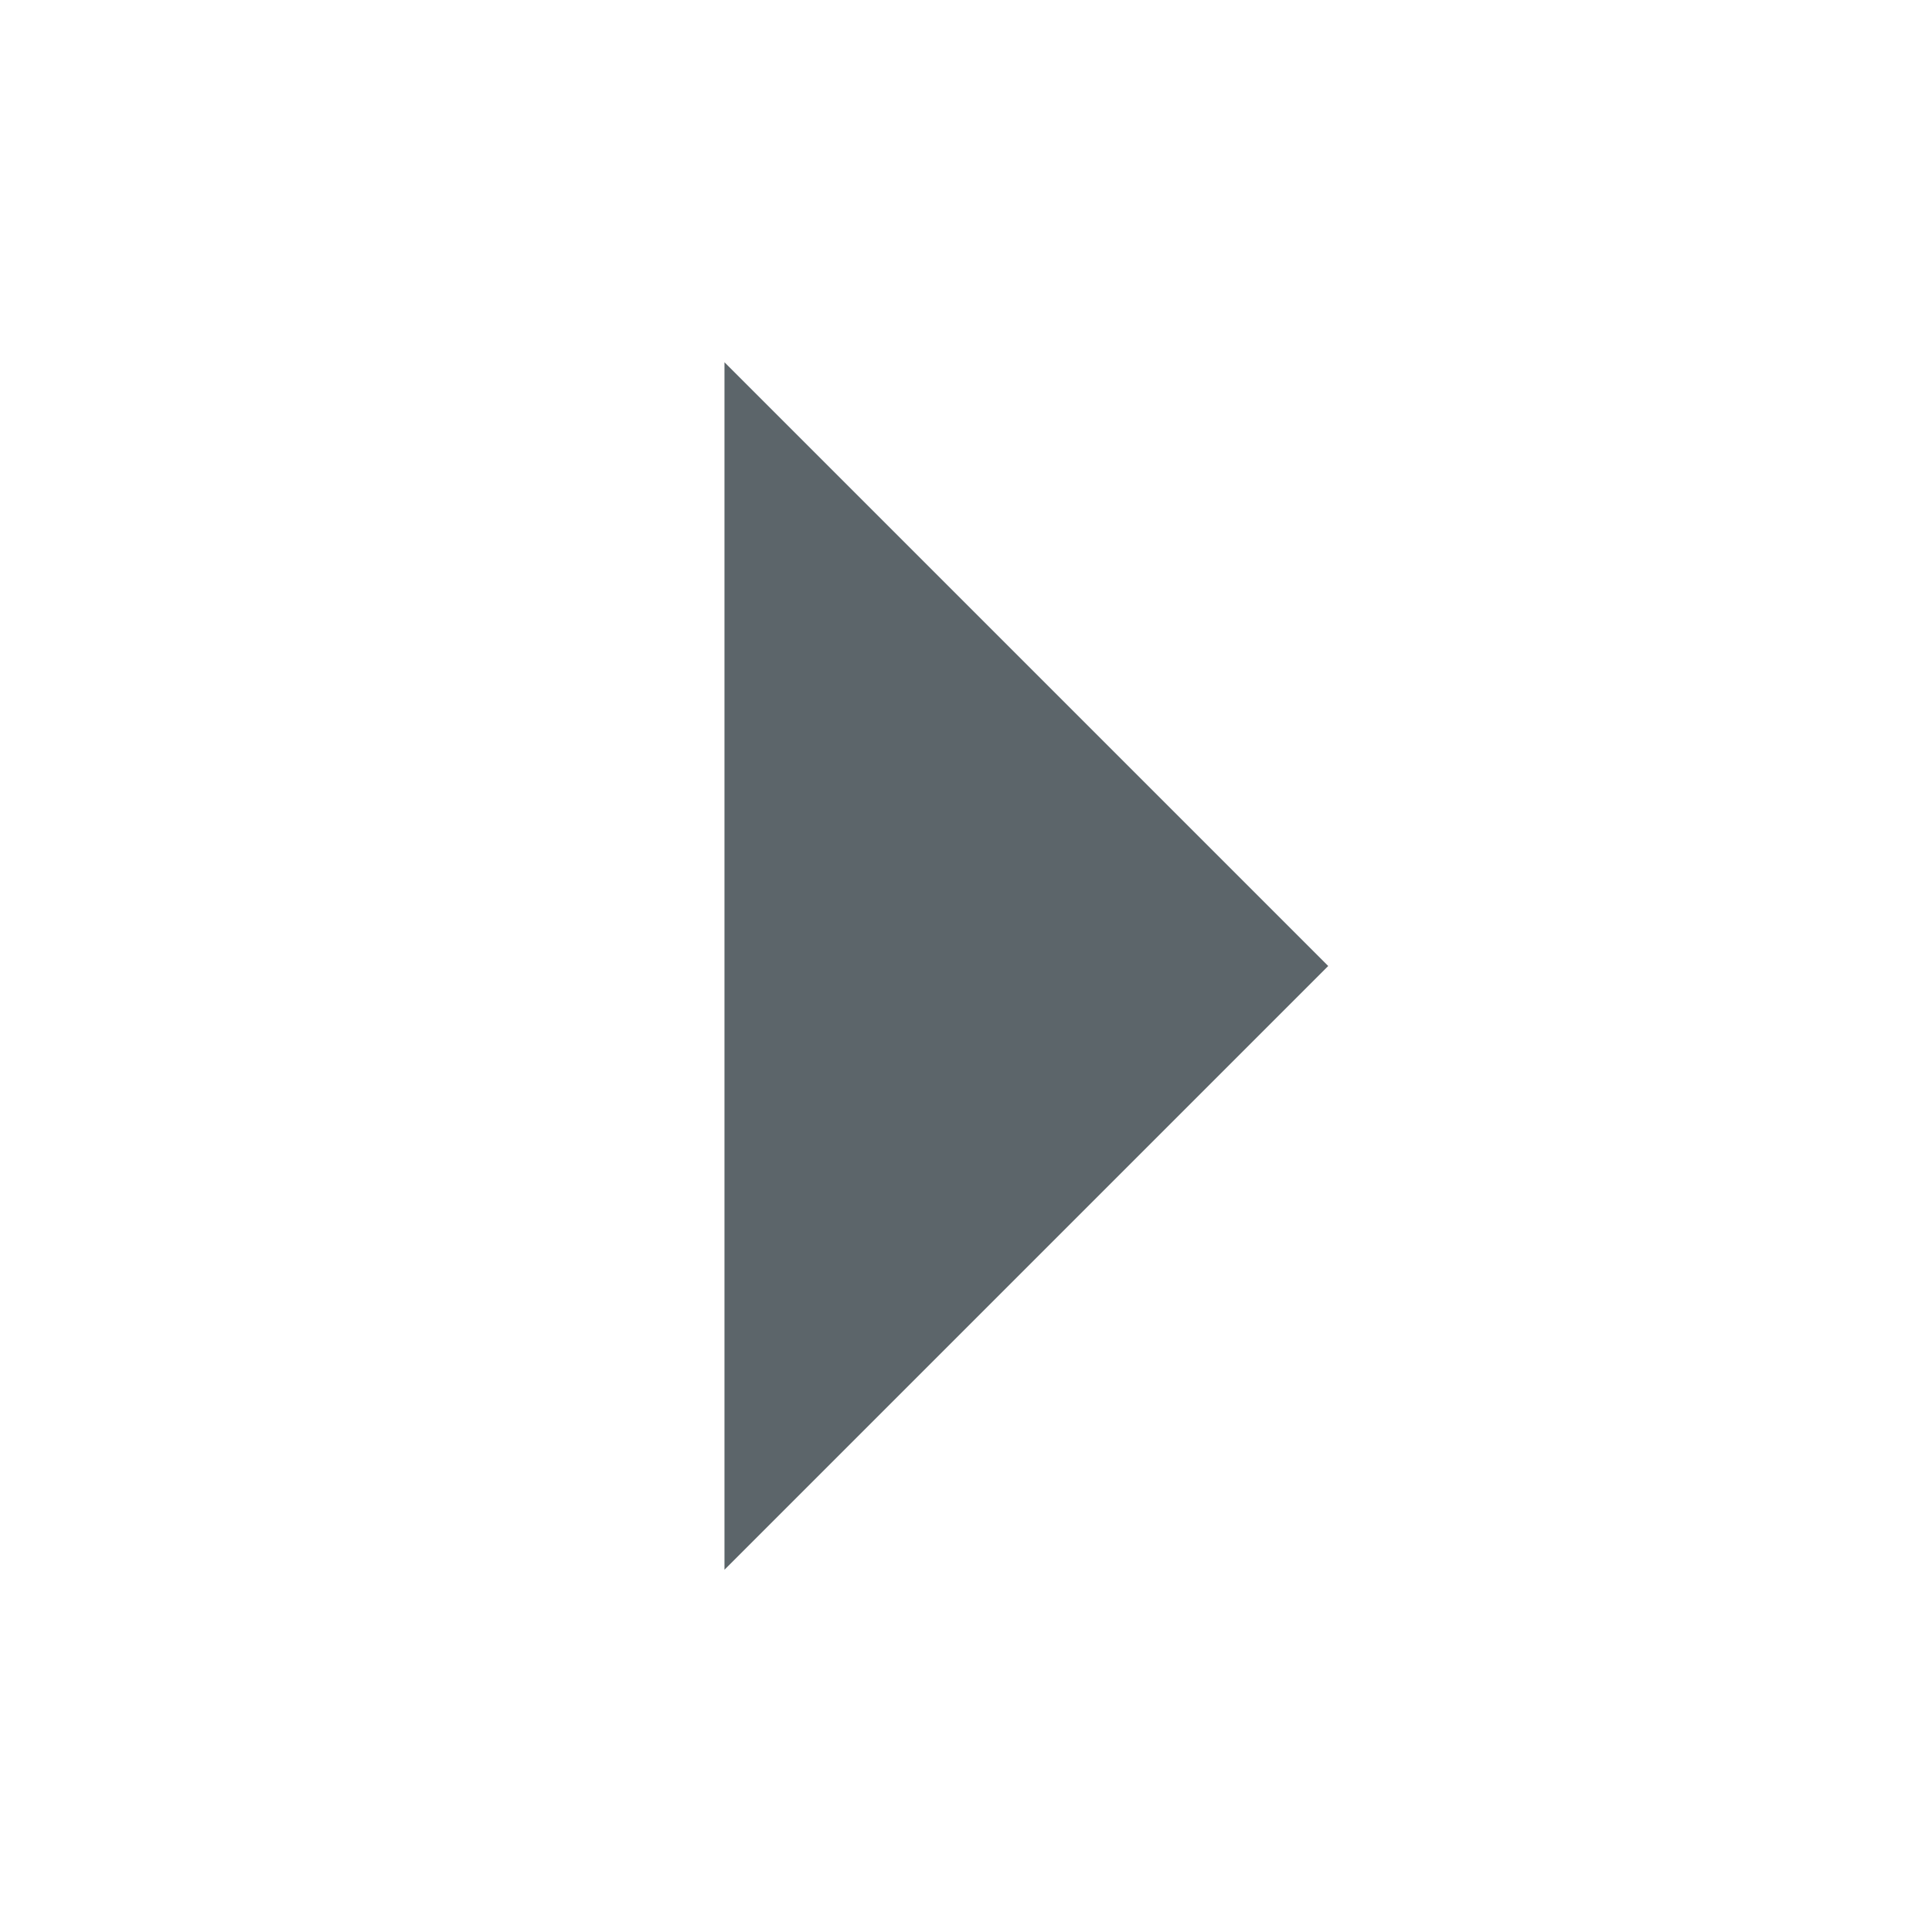
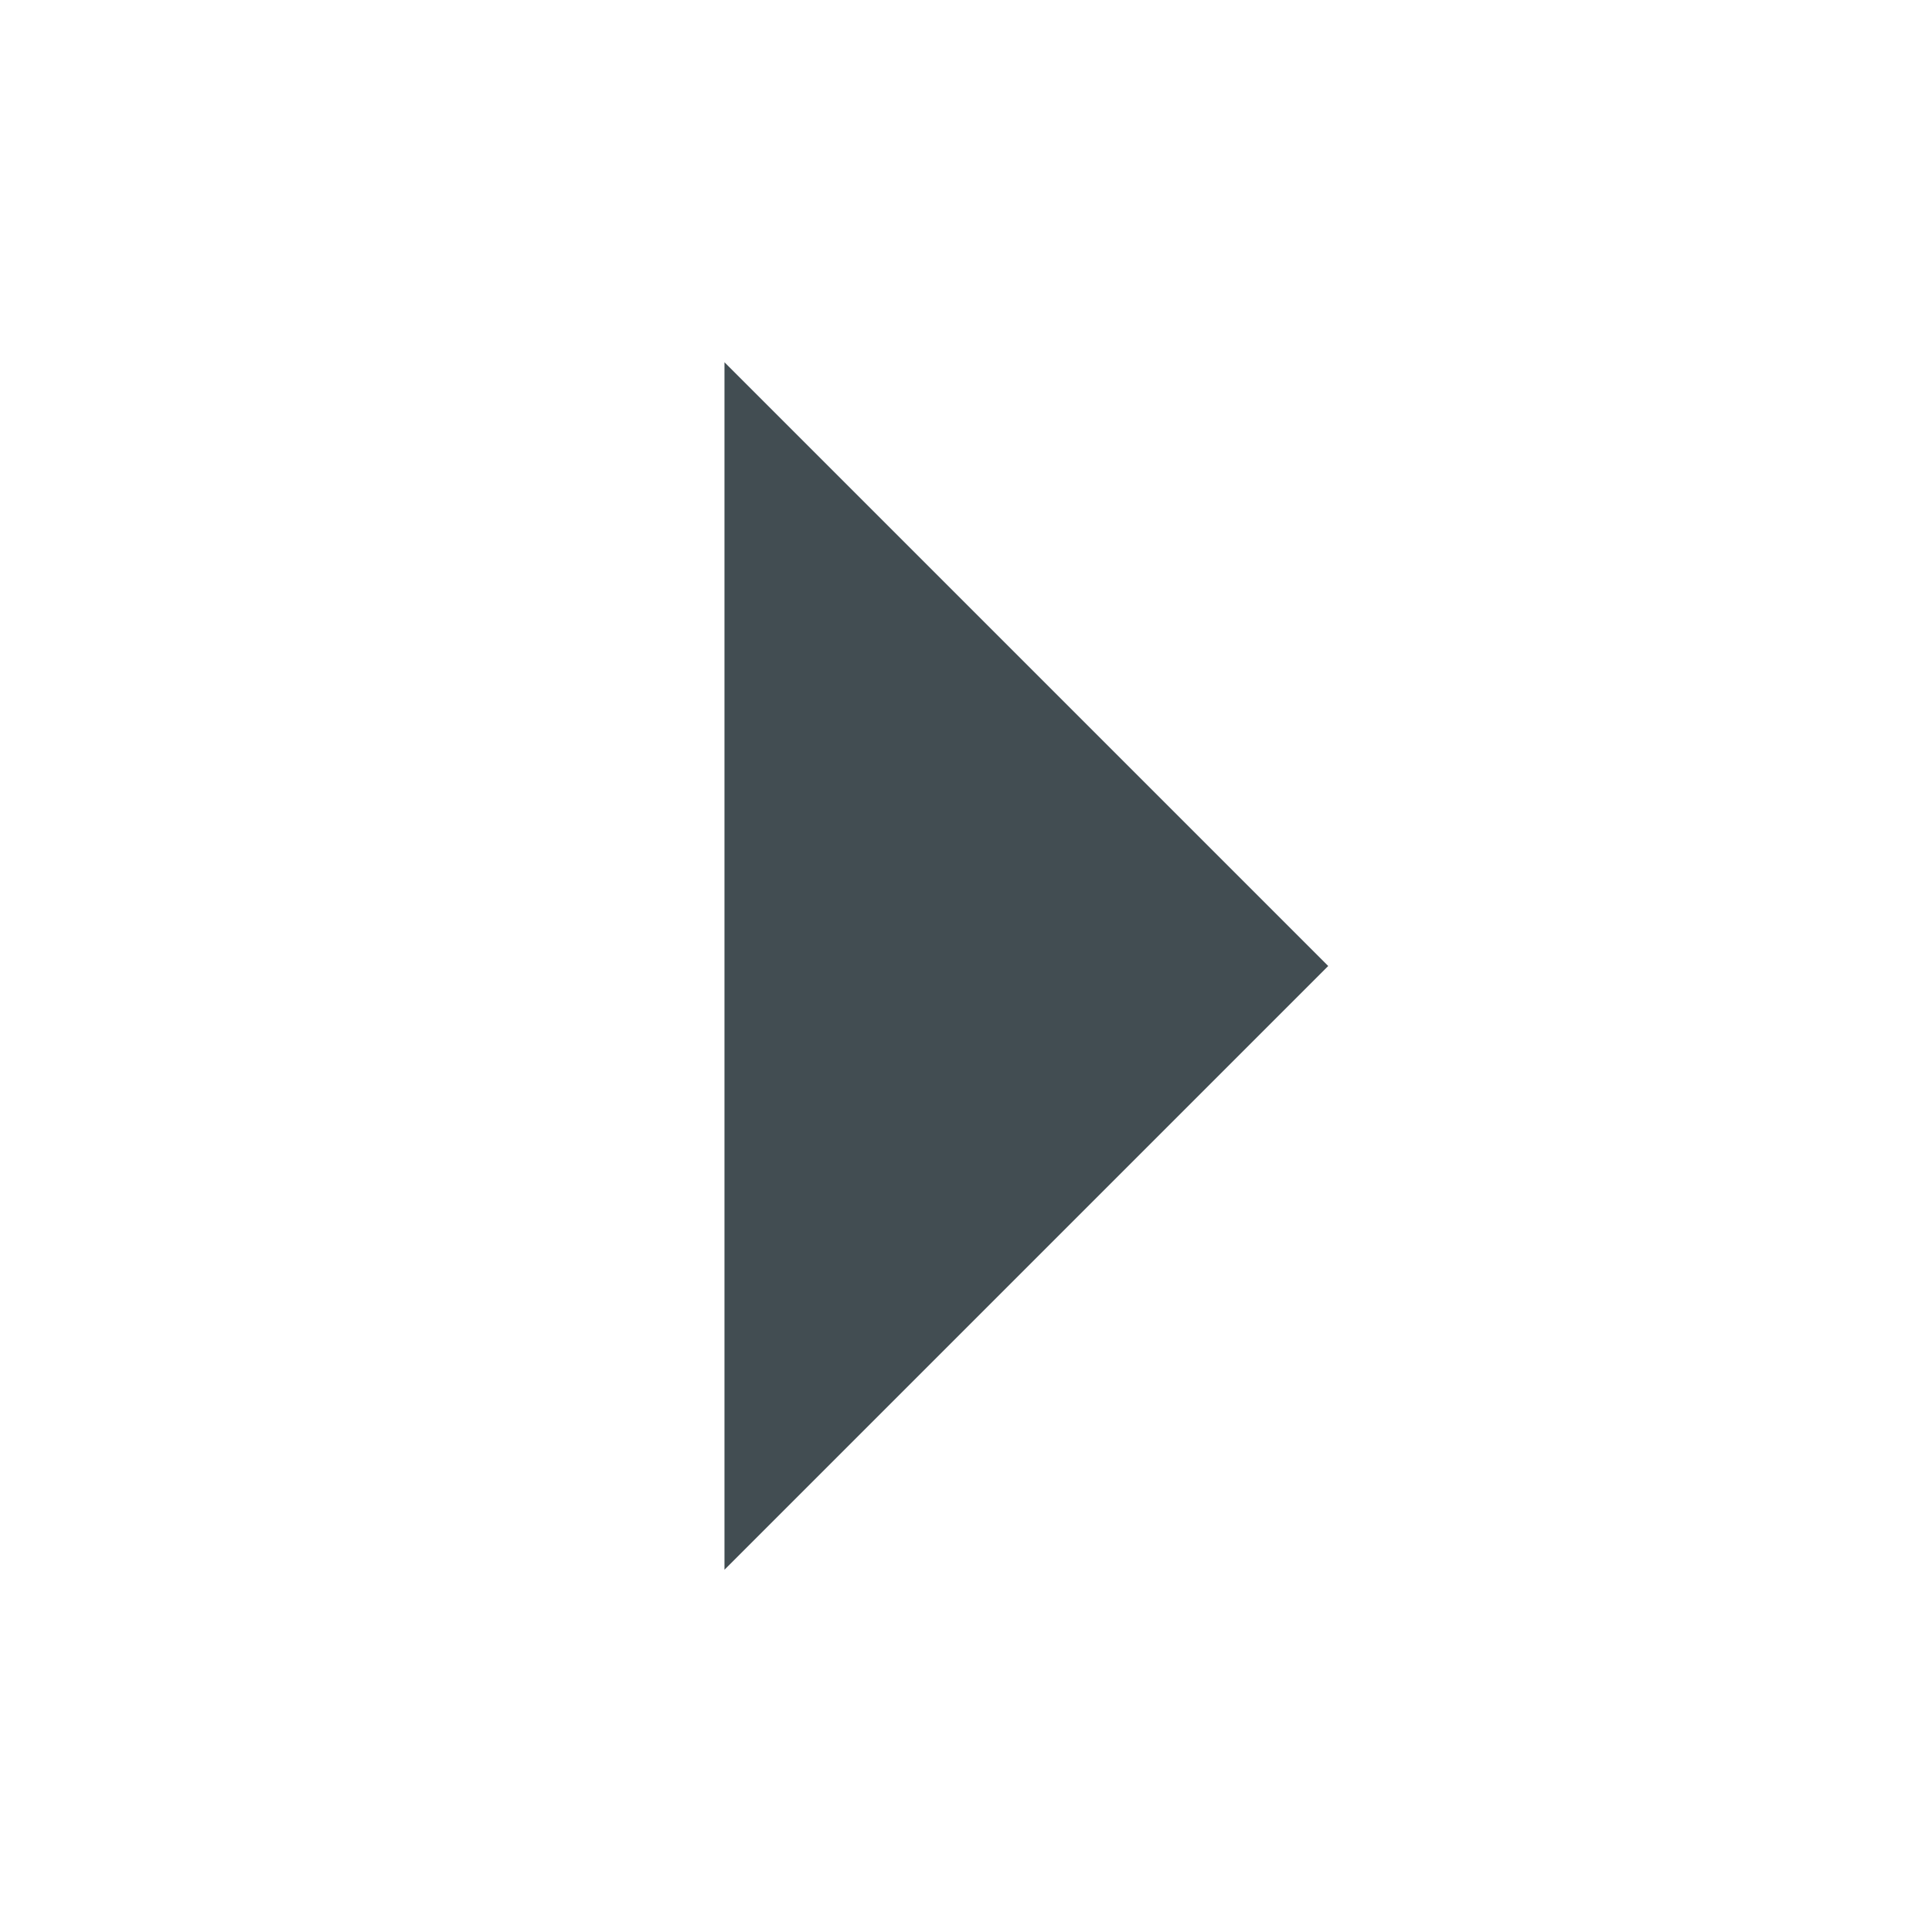
<svg xmlns="http://www.w3.org/2000/svg" height="16" id="svg7384" version="1.1" width="16">
  <defs id="defs7386" />
  <g id="layer9" style="display:inline" transform="translate(-301.0002,-807)" />
  <g id="layer10" style="display:inline" transform="translate(-301.0002,-807)" />
  <g id="layer11" transform="translate(-301.0002,-807)" />
  <g id="layer13" style="display:inline" transform="translate(-301.0002,-807)" />
  <g id="layer14" transform="translate(-301.0002,-807)" />
  <g id="layer15" style="display:inline" transform="translate(-301.0002,-807)" />
  <g id="g71291" style="display:inline" transform="translate(-301.0002,-807)" />
  <g id="g4953" style="display:inline" transform="translate(-301.0002,-807)" />
  <g id="layer12" style="display:inline" transform="translate(-301.0002,-807)">
-     <path d="m 307,820 5,-5 -5,-5 z" id="path6412" style="fill:#263238;fill-opacity:1;stroke:none;opacity:0.75" />
+     <path d="m 307,820 5,-5 -5,-5 z" id="path6412" style="fill:#263238;fill-opacity:1;stroke:none;opacity:0.87" />
  </g>
</svg>
